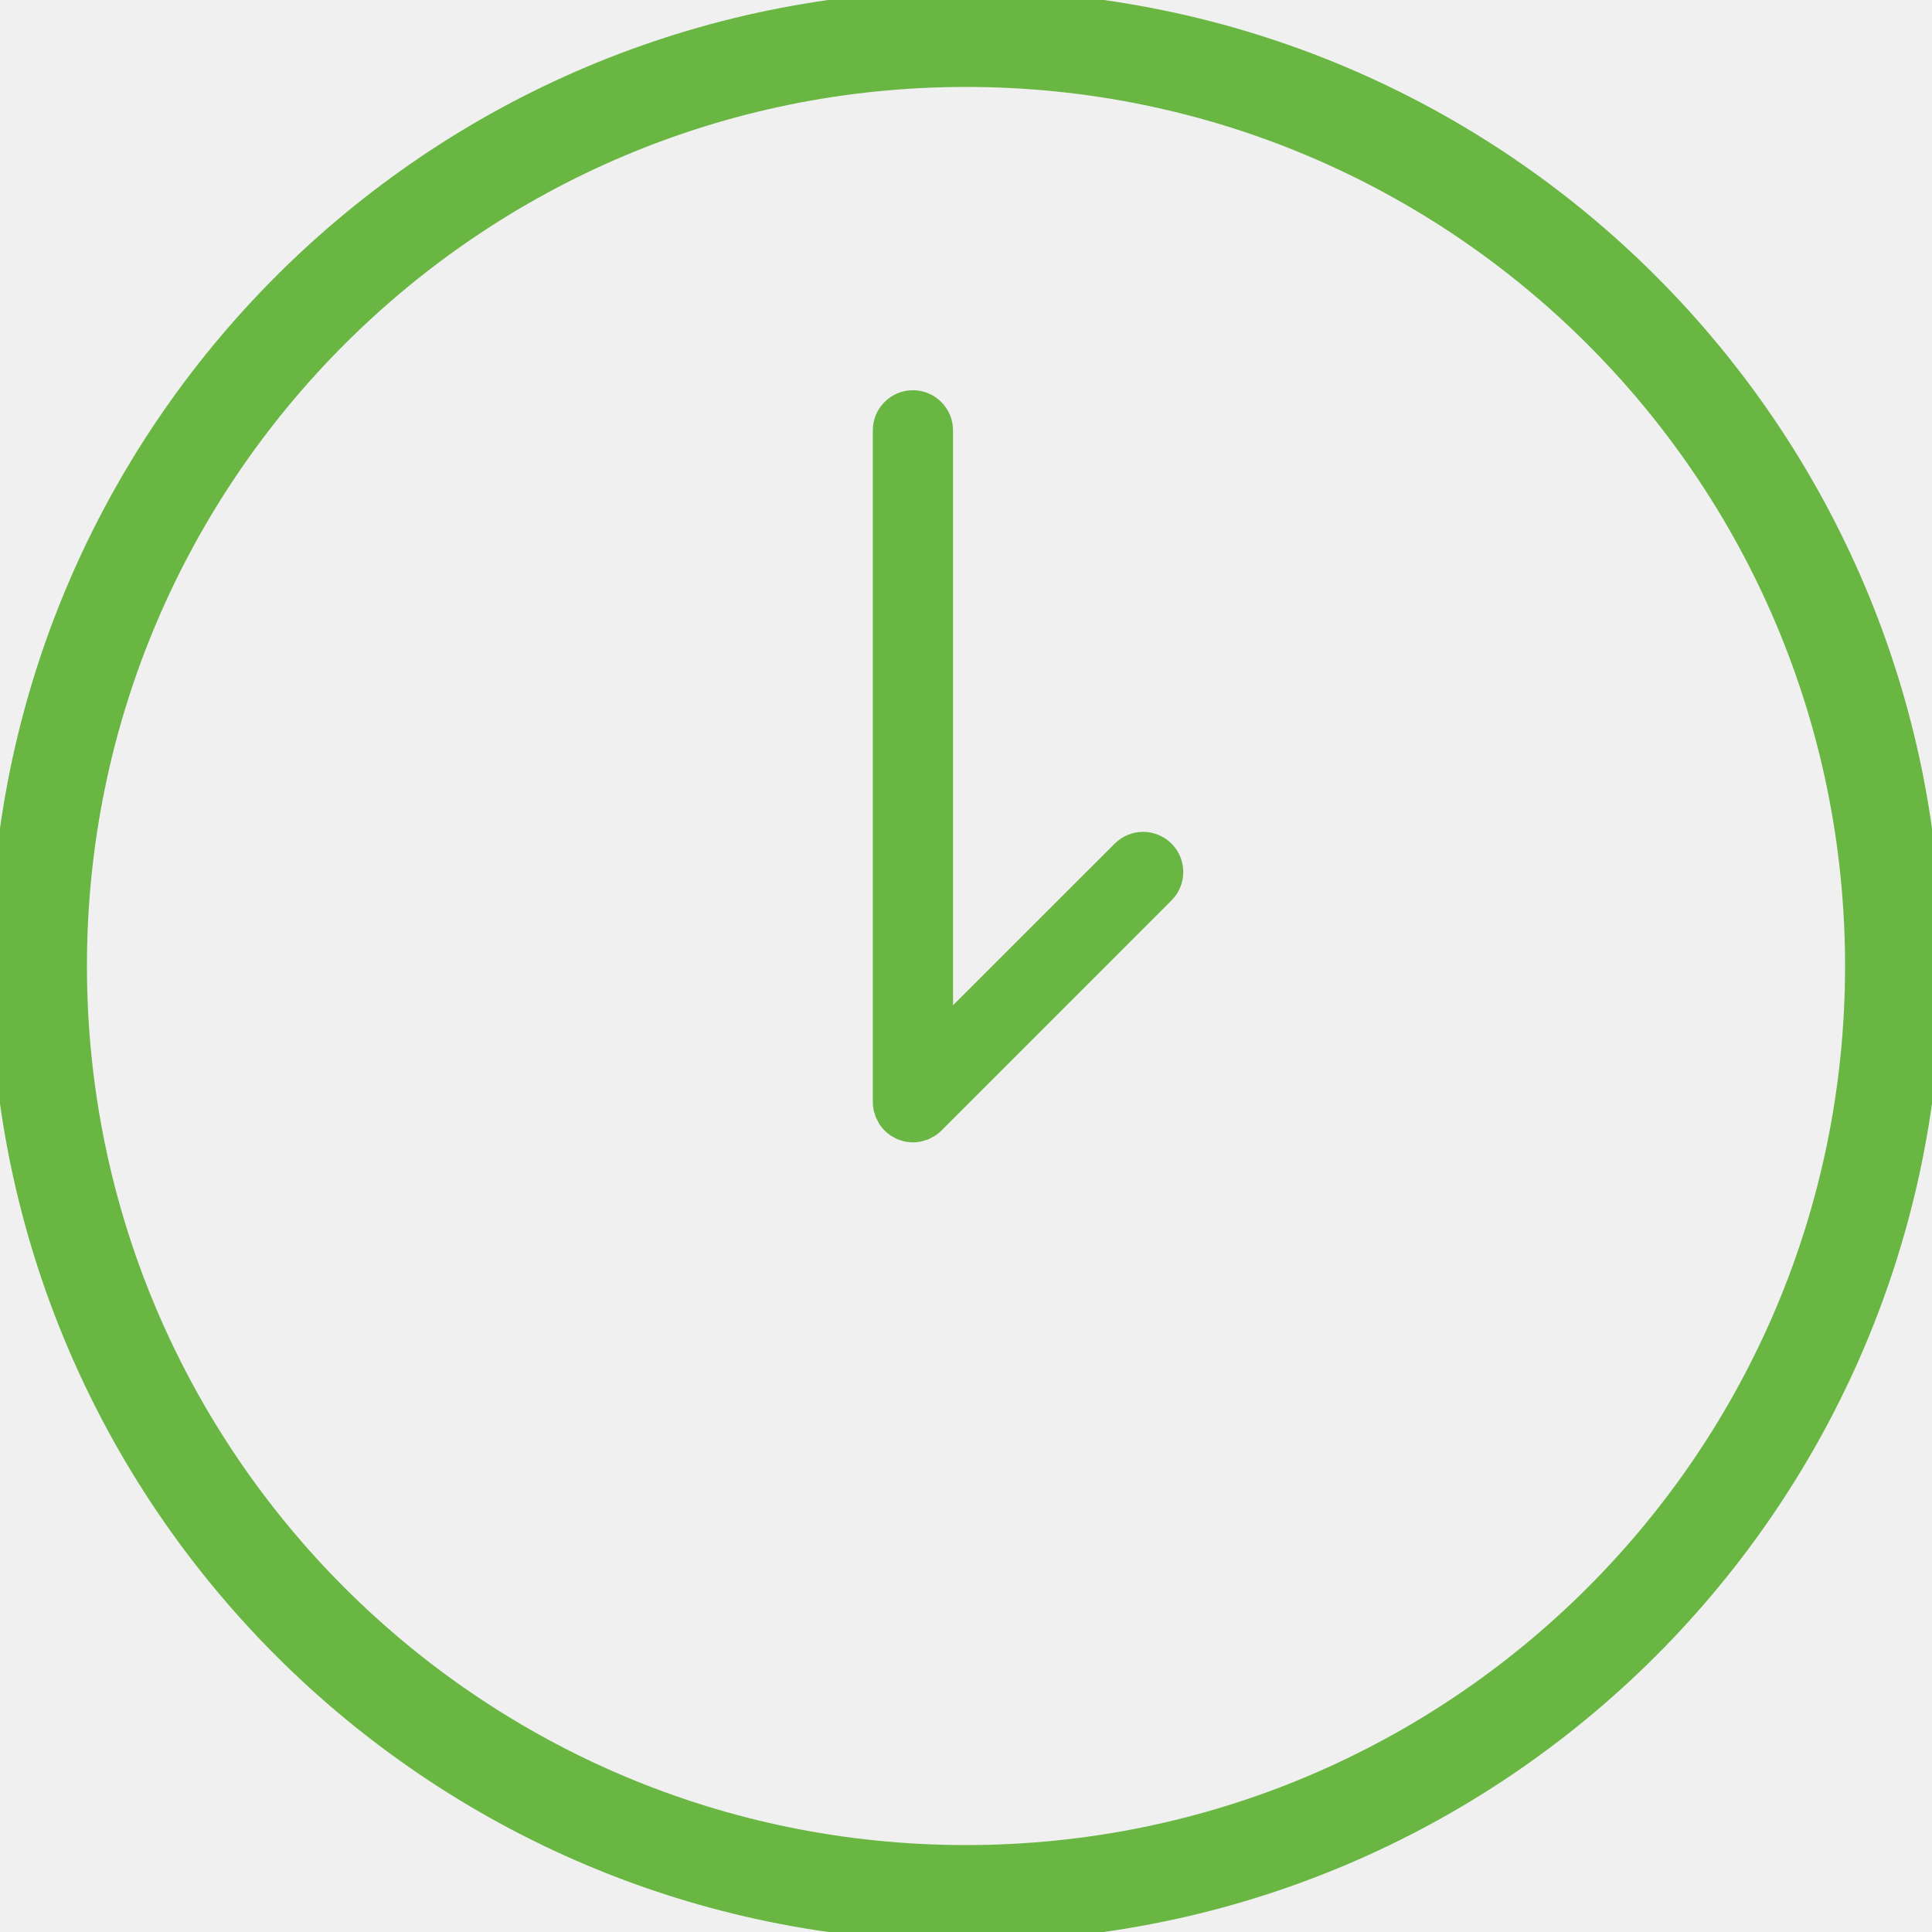
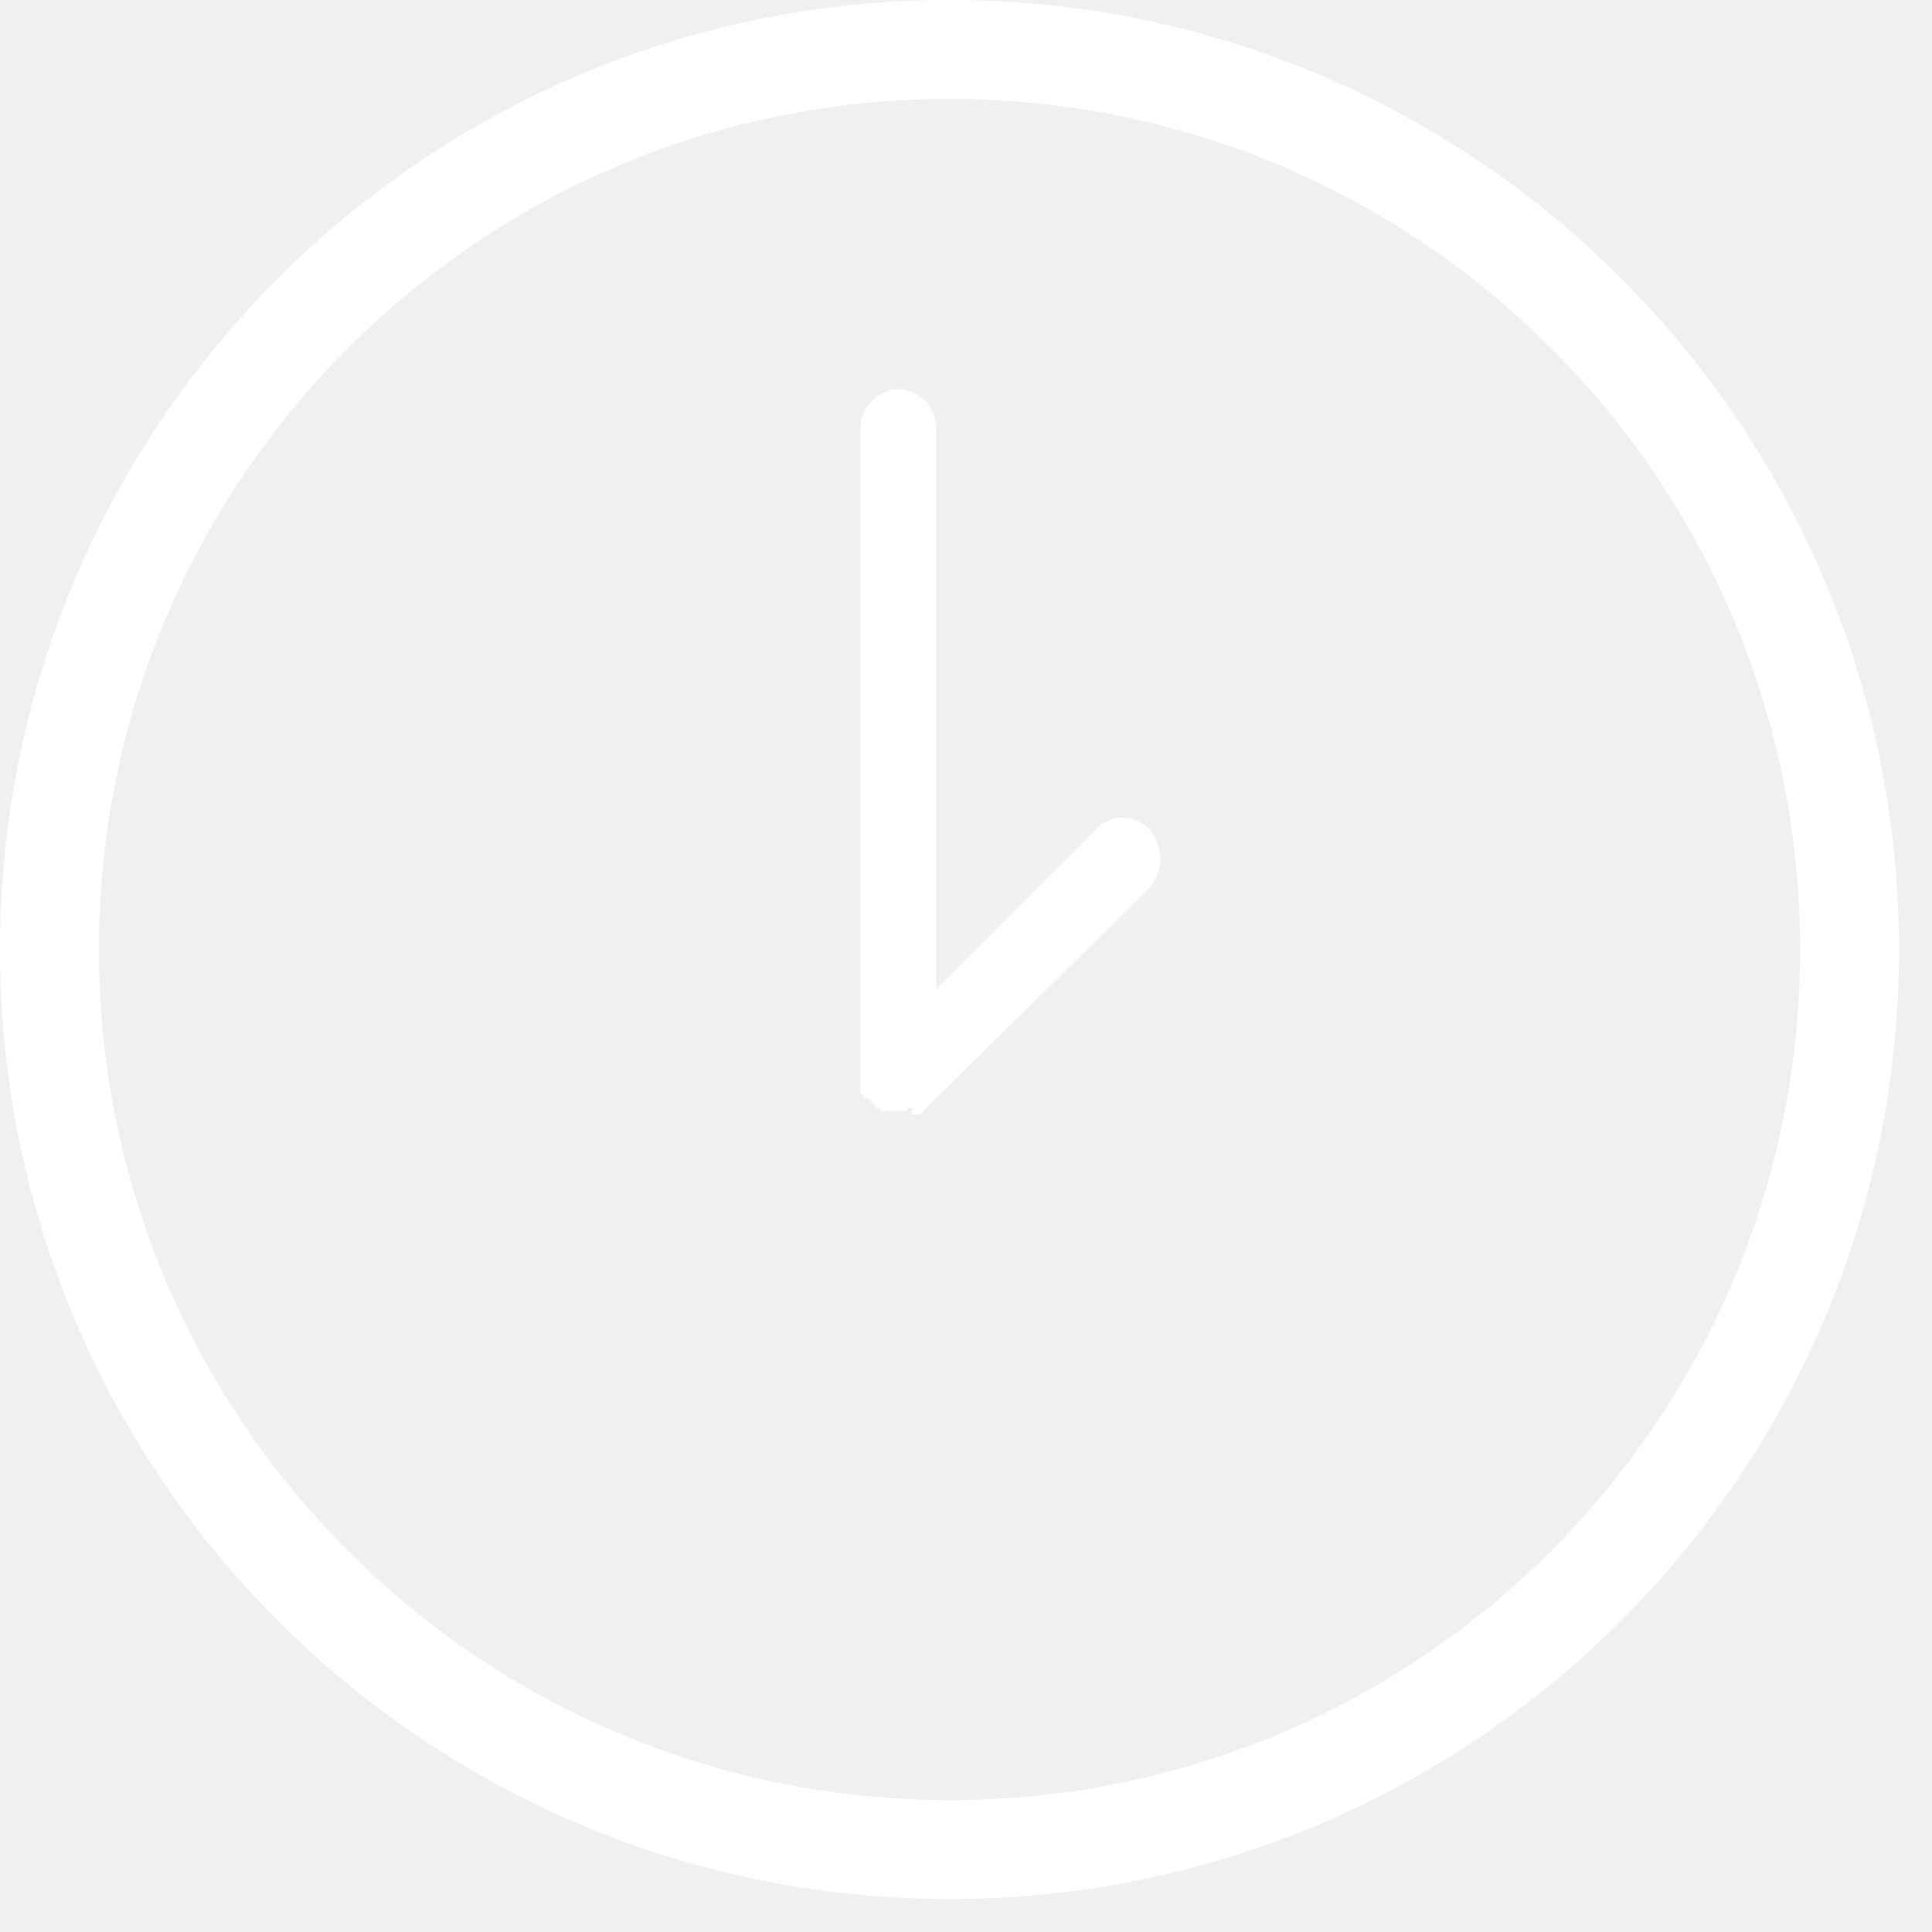
- <svg xmlns="http://www.w3.org/2000/svg" width="60" height="60" viewBox="0 0 60 60">
+ <svg xmlns="http://www.w3.org/2000/svg" id="Layer_1" data-name="Layer 1" width="59.6" height="59.6" viewBox="0 0 58.6 58.6">
  <defs>
-     <style>.a,.d{fill:none;}.b{clip-path:url(#a);}.c{fill:#69b643;}.d{stroke:#69b643;stroke-width:3px;}</style>
-     <clipPath id="a">
-       <path class="a" d="M0-75H60v60H0Z" transform="translate(0 75)" />
+     <clipPath id="clip-path" transform="translate(-1.2 -1.2)">
+       <rect width="62" height="62" style="fill: none" />
    </clipPath>
  </defs>
-   <g transform="translate(-2 70)">
-     <g class="b" transform="translate(2 -70)">
-       <g transform="translate(27.106 12.12)">
-         <path class="c" d="M-1.878-3.52-6.9,1.5V-16.353A1.247,1.247,0,0,0-8.145-17.6a1.246,1.246,0,0,0-1.246,1.246V4.509a1.266,1.266,0,0,0,.025.246c.007.035.021.067.03.1a1.292,1.292,0,0,0,.041.13,1.283,1.283,0,0,0,.062.118c.018.033.032.066.053.1a1.25,1.25,0,0,0,.346.346.591.591,0,0,0,.079.043,1.279,1.279,0,0,0,.135.072c.038.015.077.023.114.036s.077.026.118.034a1.306,1.306,0,0,0,.243.025A1.244,1.244,0,0,0-7.9,5.734c.04-.009.078-.022.118-.035s.076-.02.114-.035a1.322,1.322,0,0,0,.138-.073.805.805,0,0,0,.077-.042,1.144,1.144,0,0,0,.193-.158L-.114-1.756a1.248,1.248,0,0,0,0-1.763,1.246,1.246,0,0,0-1.764,0" transform="translate(9.391 17.599)" />
-       </g>
-       <g transform="translate(1.2 1.2)">
-         <path class="d" d="M-14.4-7.2A28.8,28.8,0,0,1-43.2,21.6,28.8,28.8,0,0,1-72-7.2,28.8,28.8,0,0,1-43.2-36,28.8,28.8,0,0,1-14.4-7.2Z" transform="translate(72 36)" />
+   <g id="Group_53" data-name="Group 53">
+     <g style="clip-path: url(#clip-path)">
+       <g id="Group_52" data-name="Group 52">
+         <g id="Group_50" data-name="Group 50">
+           <path id="Path_34" data-name="Path 34" d="M34.4,26.4l-4.8,4.8v-17A1.2,1.2,0,0,0,28.4,13a1.2,1.2,0,0,0-1.1,1.2h0v20h0v.2c.1,0,.1,0,.1.1h.1l.3.3h.1c0,.1,0,.1.1.1h.7a.1.1,0,0,1,.1-.1h.1A.1.1,0,0,0,29,35h.1c.1,0,.1-.1.2-.2l6.8-6.7a1.4,1.4,0,0,0,0-1.7,1.1,1.1,0,0,0-1.7,0h0" transform="translate(-1.2 -1.2)" style="fill: #fff" />
+         </g>
+         <g id="Group_51" data-name="Group 51">
+           <path id="Path_35" data-name="Path 35" d="M57.3,30A27.3,27.3,0,0,1,30,57.3h0A27.3,27.3,0,0,1,2.7,30h0A27.3,27.3,0,0,1,30,2.7h0A27.3,27.3,0,0,1,57.3,30Z" transform="translate(-1.2 -1.2)" style="fill: none;stroke: #fff;stroke-width: 3px" />
+         </g>
      </g>
    </g>
  </g>
</svg>
